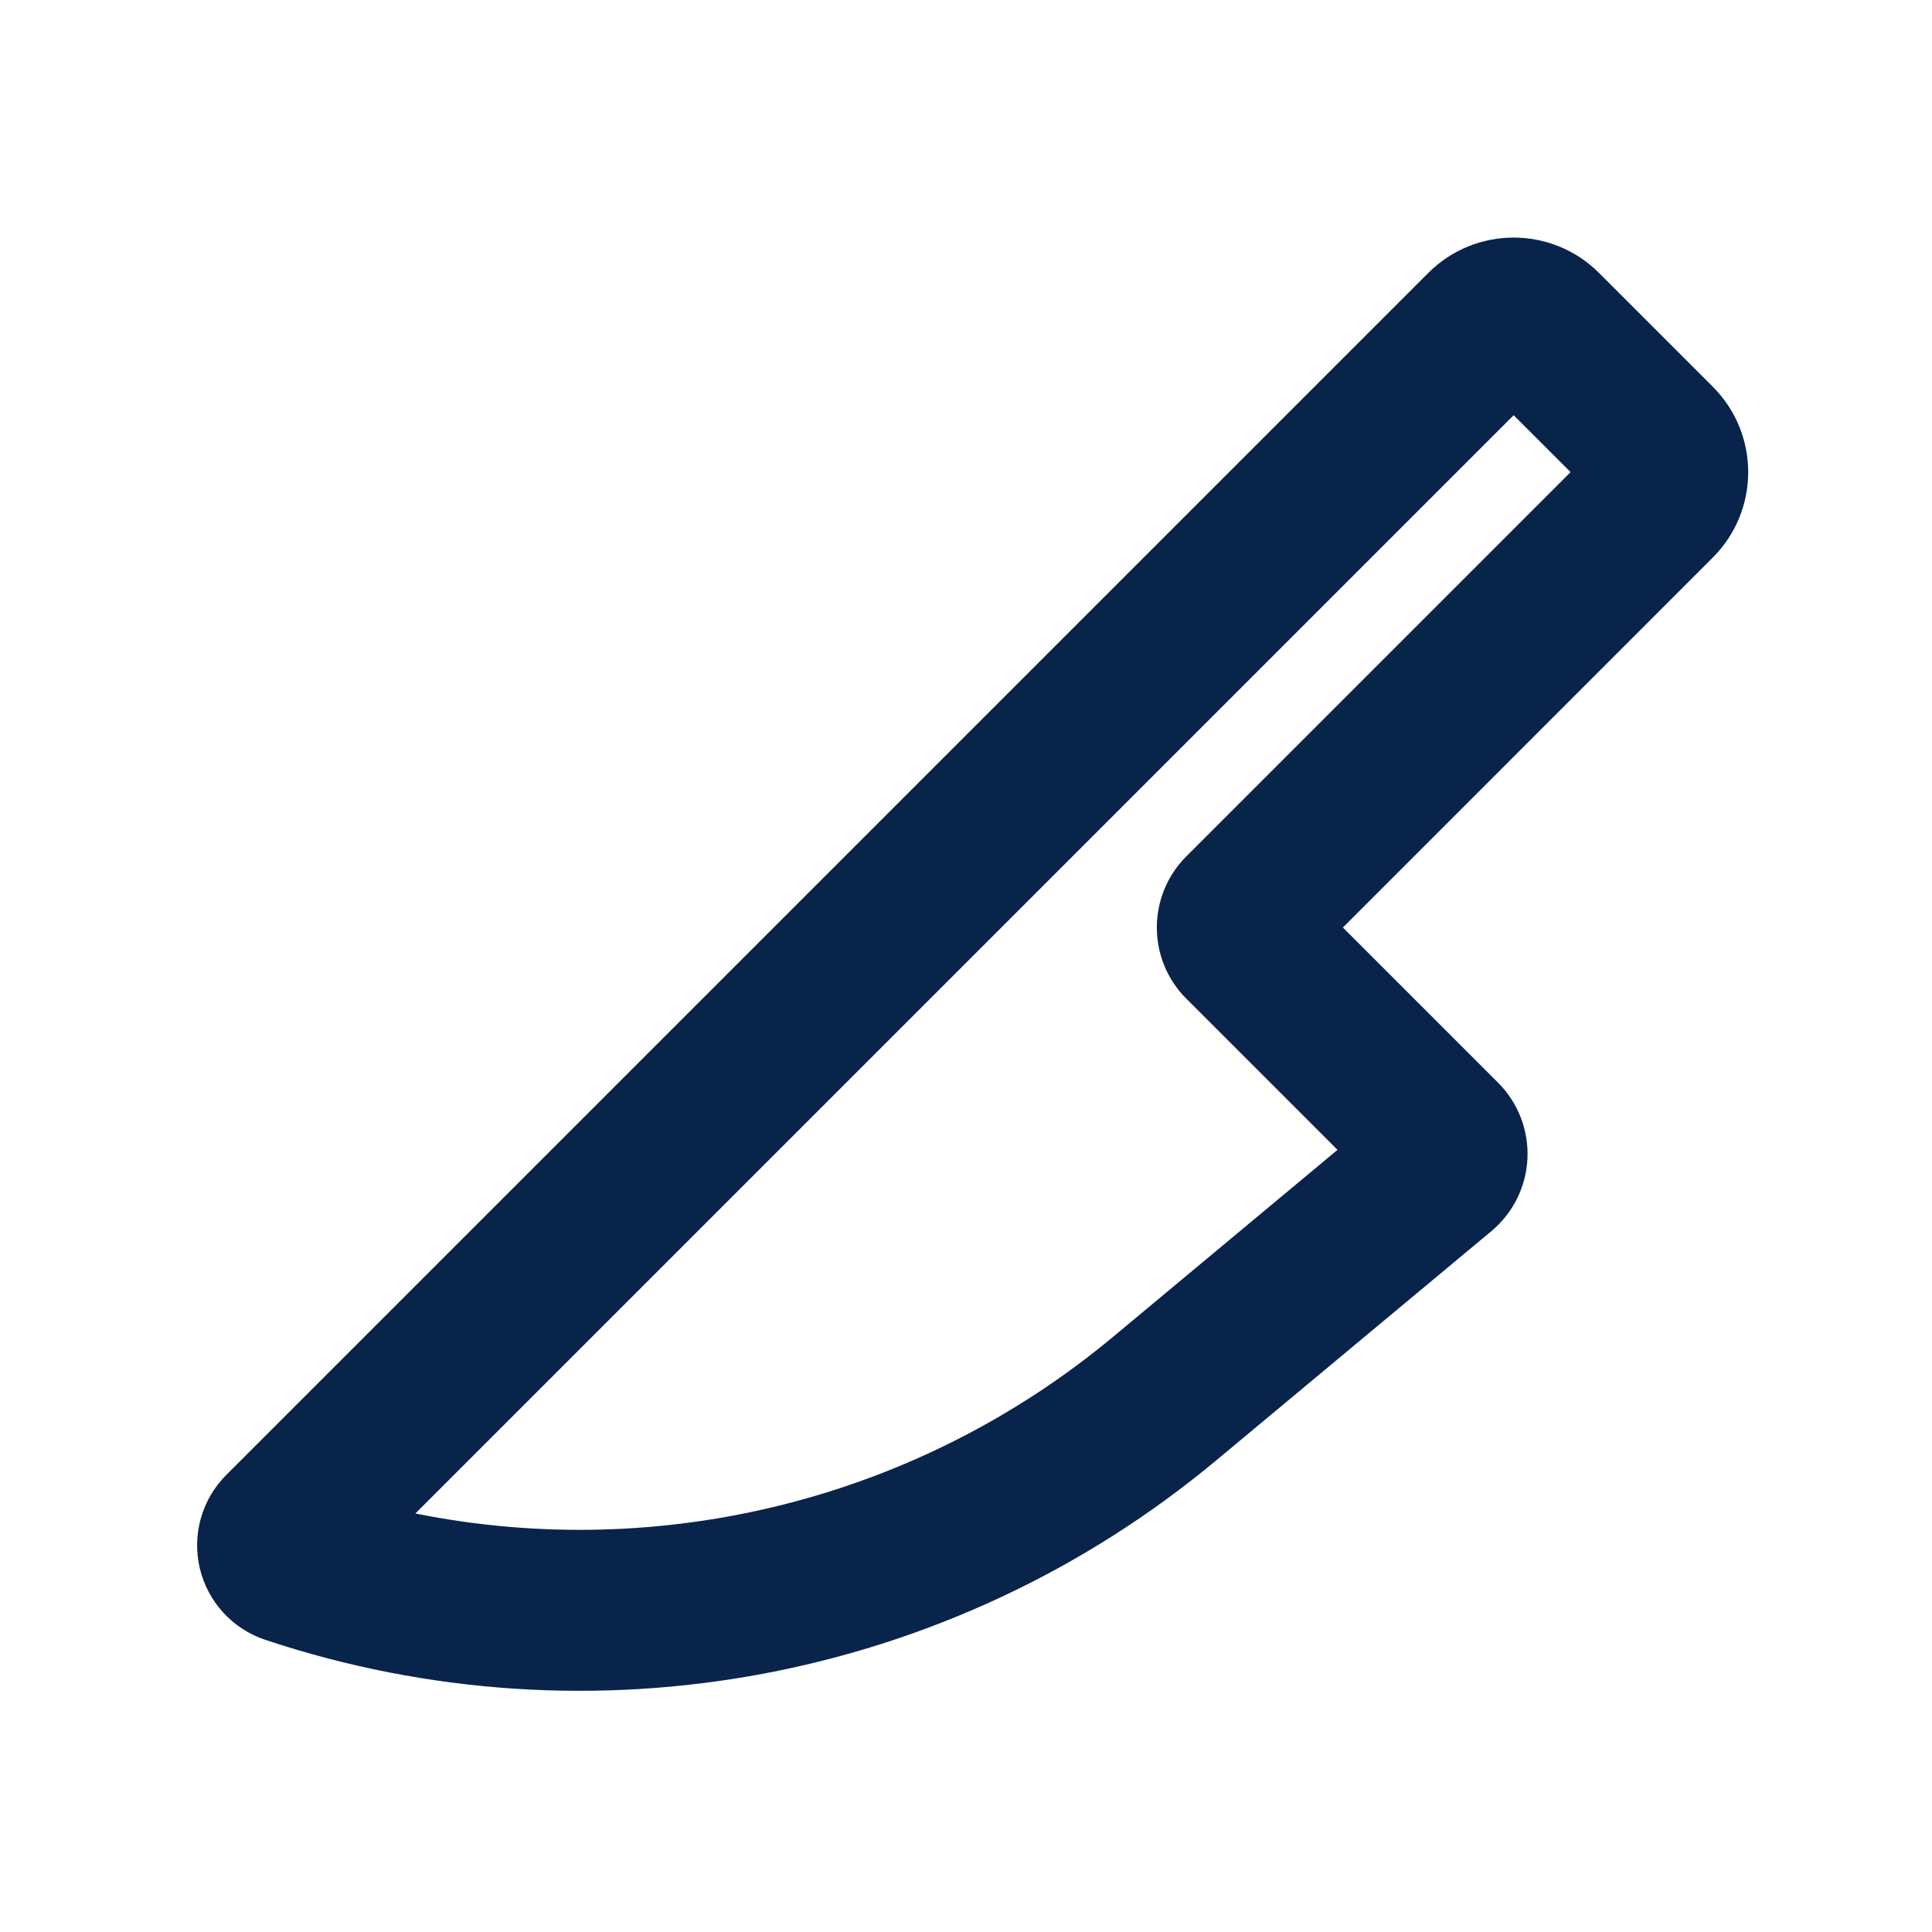
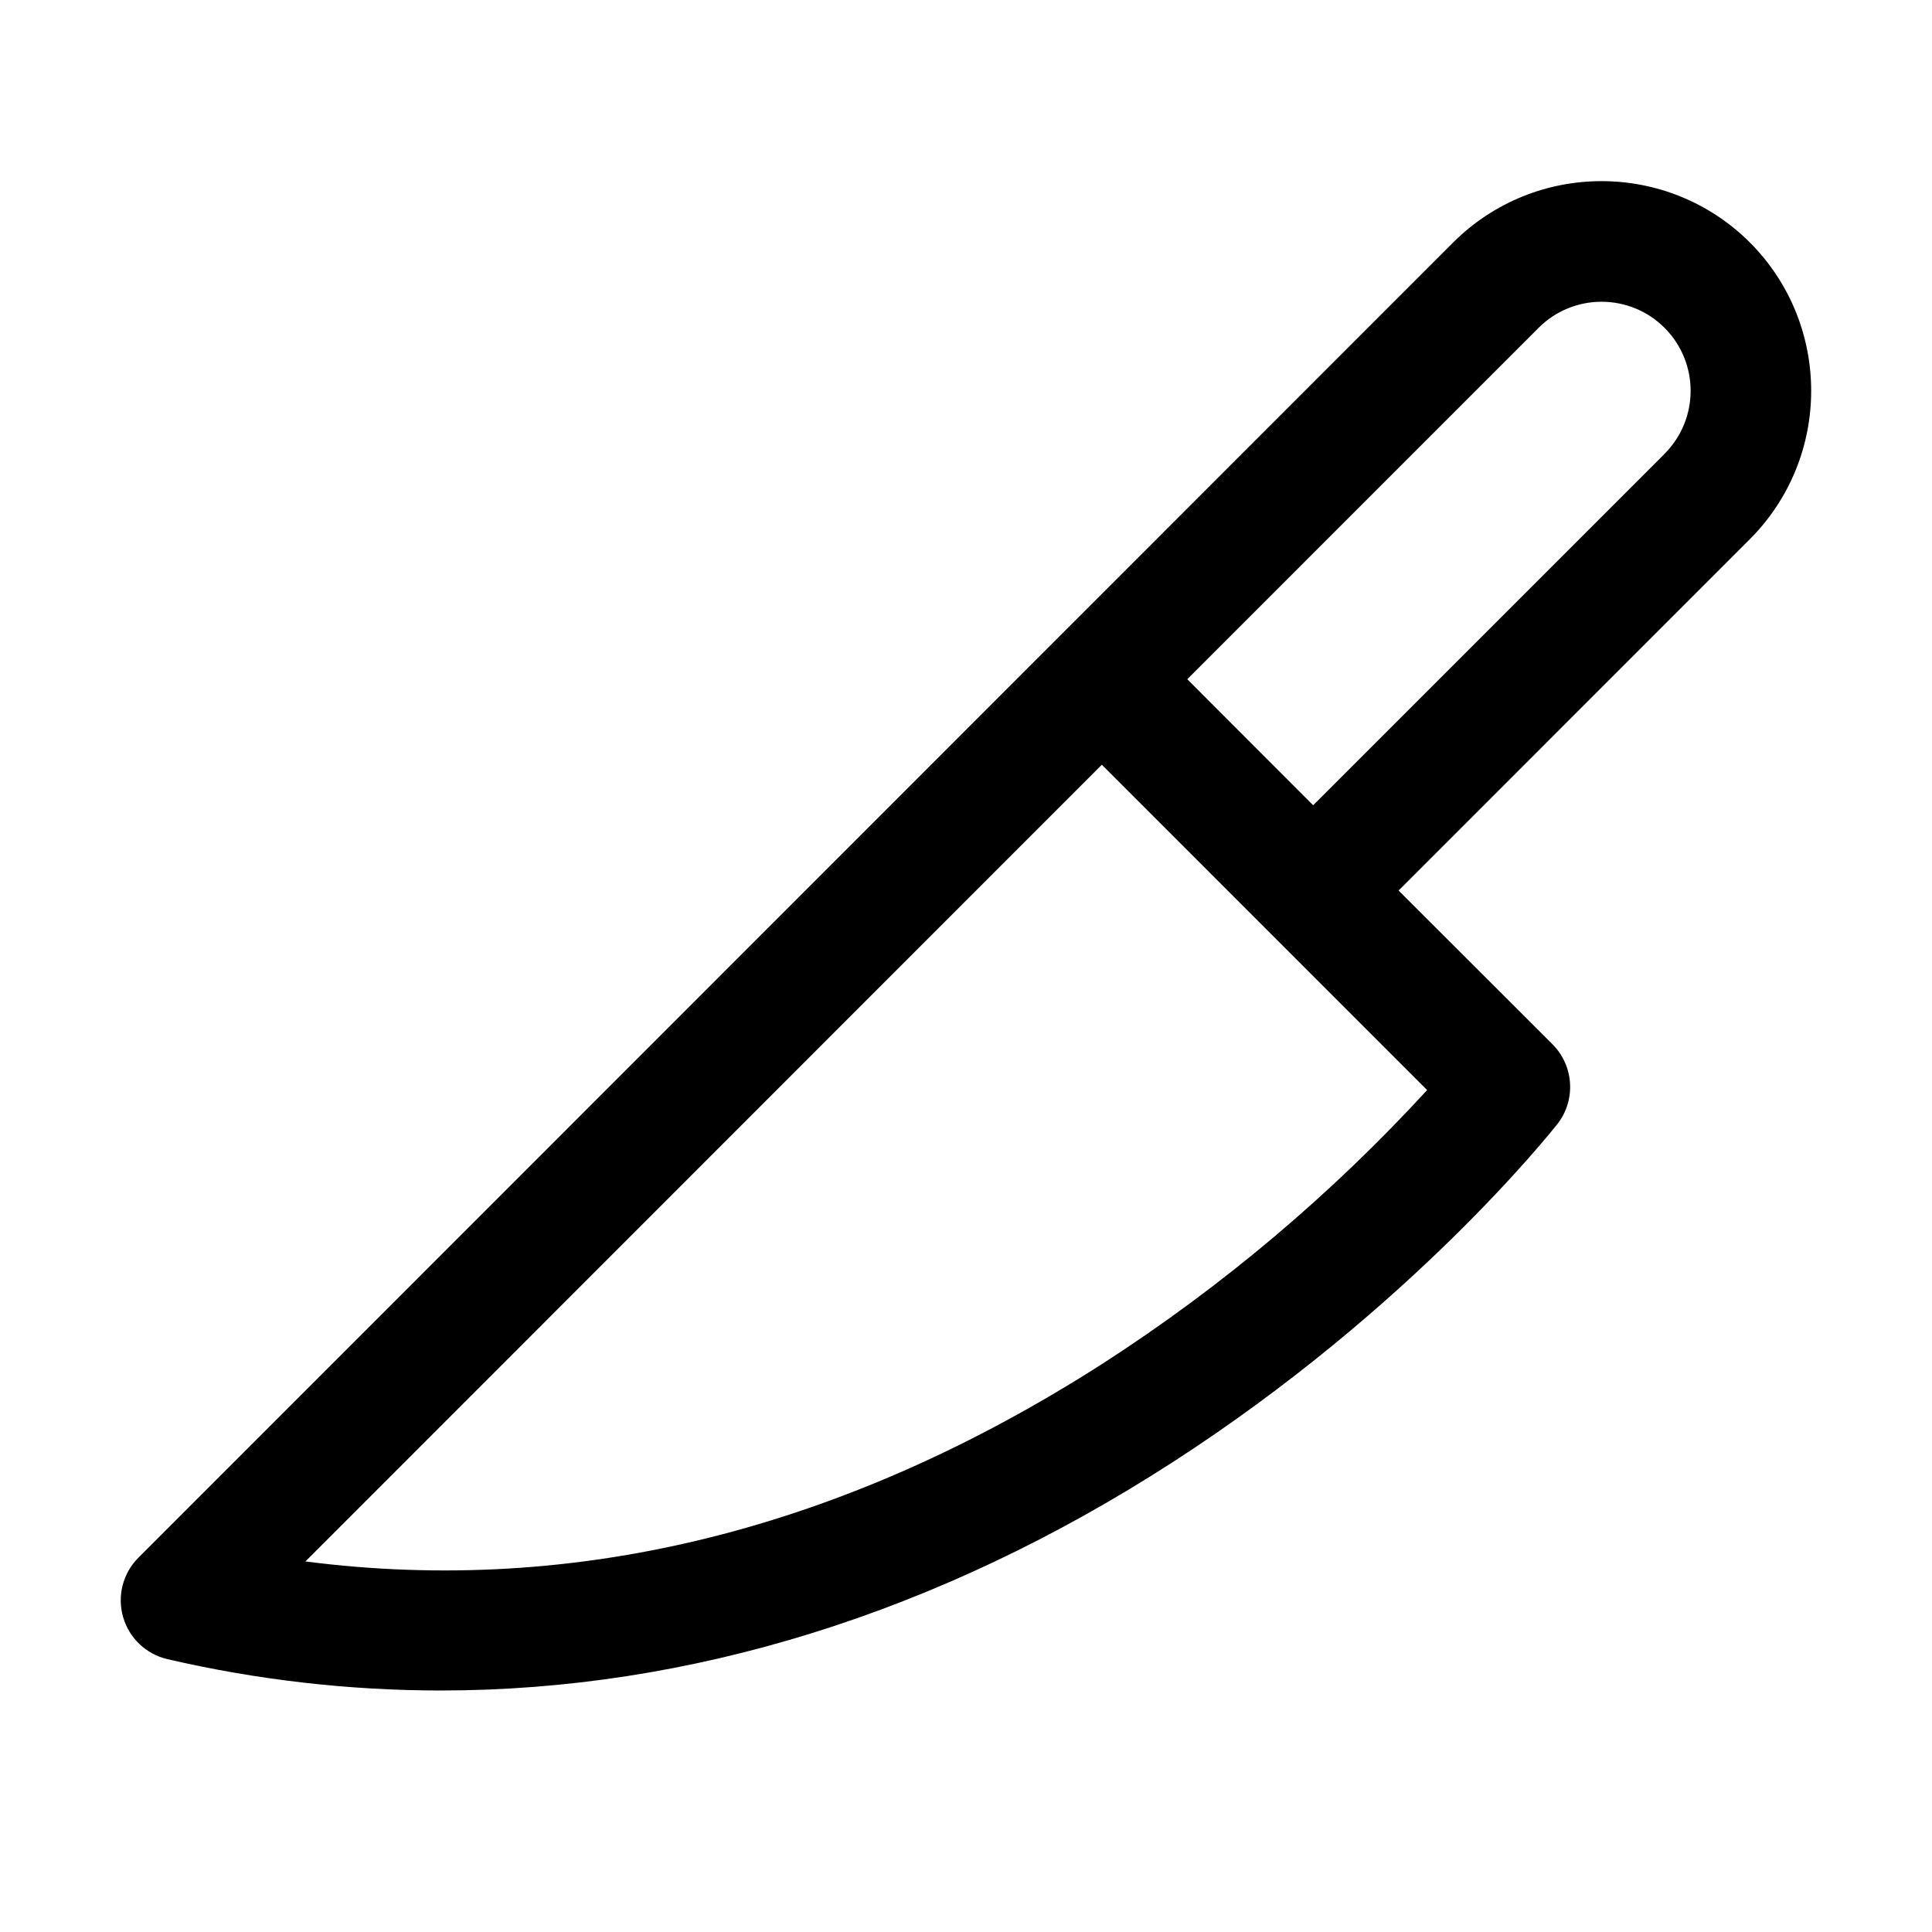
- <svg xmlns="http://www.w3.org/2000/svg" width="24" height="24">
-   <g fill="none" fill-rule="evenodd">
-     <path d="M24 0v24H0V0zM12.593 23.258l-.011.002-.071.035-.02.004-.014-.004-.071-.035c-.01-.004-.019-.001-.024.005l-.004.01-.017.428.005.02.01.013.104.074.015.004.012-.004.104-.074.012-.016.004-.017-.017-.427c-.002-.01-.009-.017-.017-.018m.265-.113-.013.002-.185.093-.01.01-.003.011.018.43.005.012.008.007.201.093c.012.004.023 0 .029-.008l.004-.014-.034-.614c-.003-.012-.01-.02-.02-.022m-.715.002a.023.023 0 0 0-.027.006l-.006.014-.034.614c0 .012.007.02.017.024l.015-.002.201-.093.01-.008.004-.011.017-.43-.003-.012-.01-.01z" />
-     <path fill="#09244B" d="M18.803 5.158 5.16 18.801a10.354 10.354 0 0 0 8.67-2.197l2.785-2.32-1.878-1.878a1.25 1.25 0 0 1 0-1.768l4.773-4.773zm-1.06-1.768a1.5 1.5 0 0 1 2.12 0l1.415 1.415a1.5 1.5 0 0 1 0 2.12l-4.596 4.597 1.928 1.928a1.25 1.25 0 0 1-.084 1.844L15.11 18.14a12.355 12.355 0 0 1-11.816 2.23 1.237 1.237 0 0 1-.484-2.047z" />
-   </g>
+ <svg xmlns="http://www.w3.org/2000/svg" viewBox="0 0 256 256" fill="currentColor">
+   <path d="M231.87,32.13a27.84,27.84,0,0,0-39.32,0L18.34,206.4a8,8,0,0,0,3.86,13.45A160.67,160.67,0,0,0,58.4,224c32.95,0,65.92-10.2,96.95-30.23,31.76-20.5,50.19-43.82,51-44.81a8,8,0,0,0-.64-10.59L185.32,118l46.55-46.56A27.85,27.85,0,0,0,231.87,32.13ZM189.1,144.44a220.41,220.41,0,0,1-42.86,36.16c-34.43,22.1-69.94,30.92-105.77,26.3L146,101.33Zm31.46-84.3L174,106.7,157.32,90l46.55-46.56a11.8,11.8,0,0,1,16.69,16.69Z" />
</svg>
